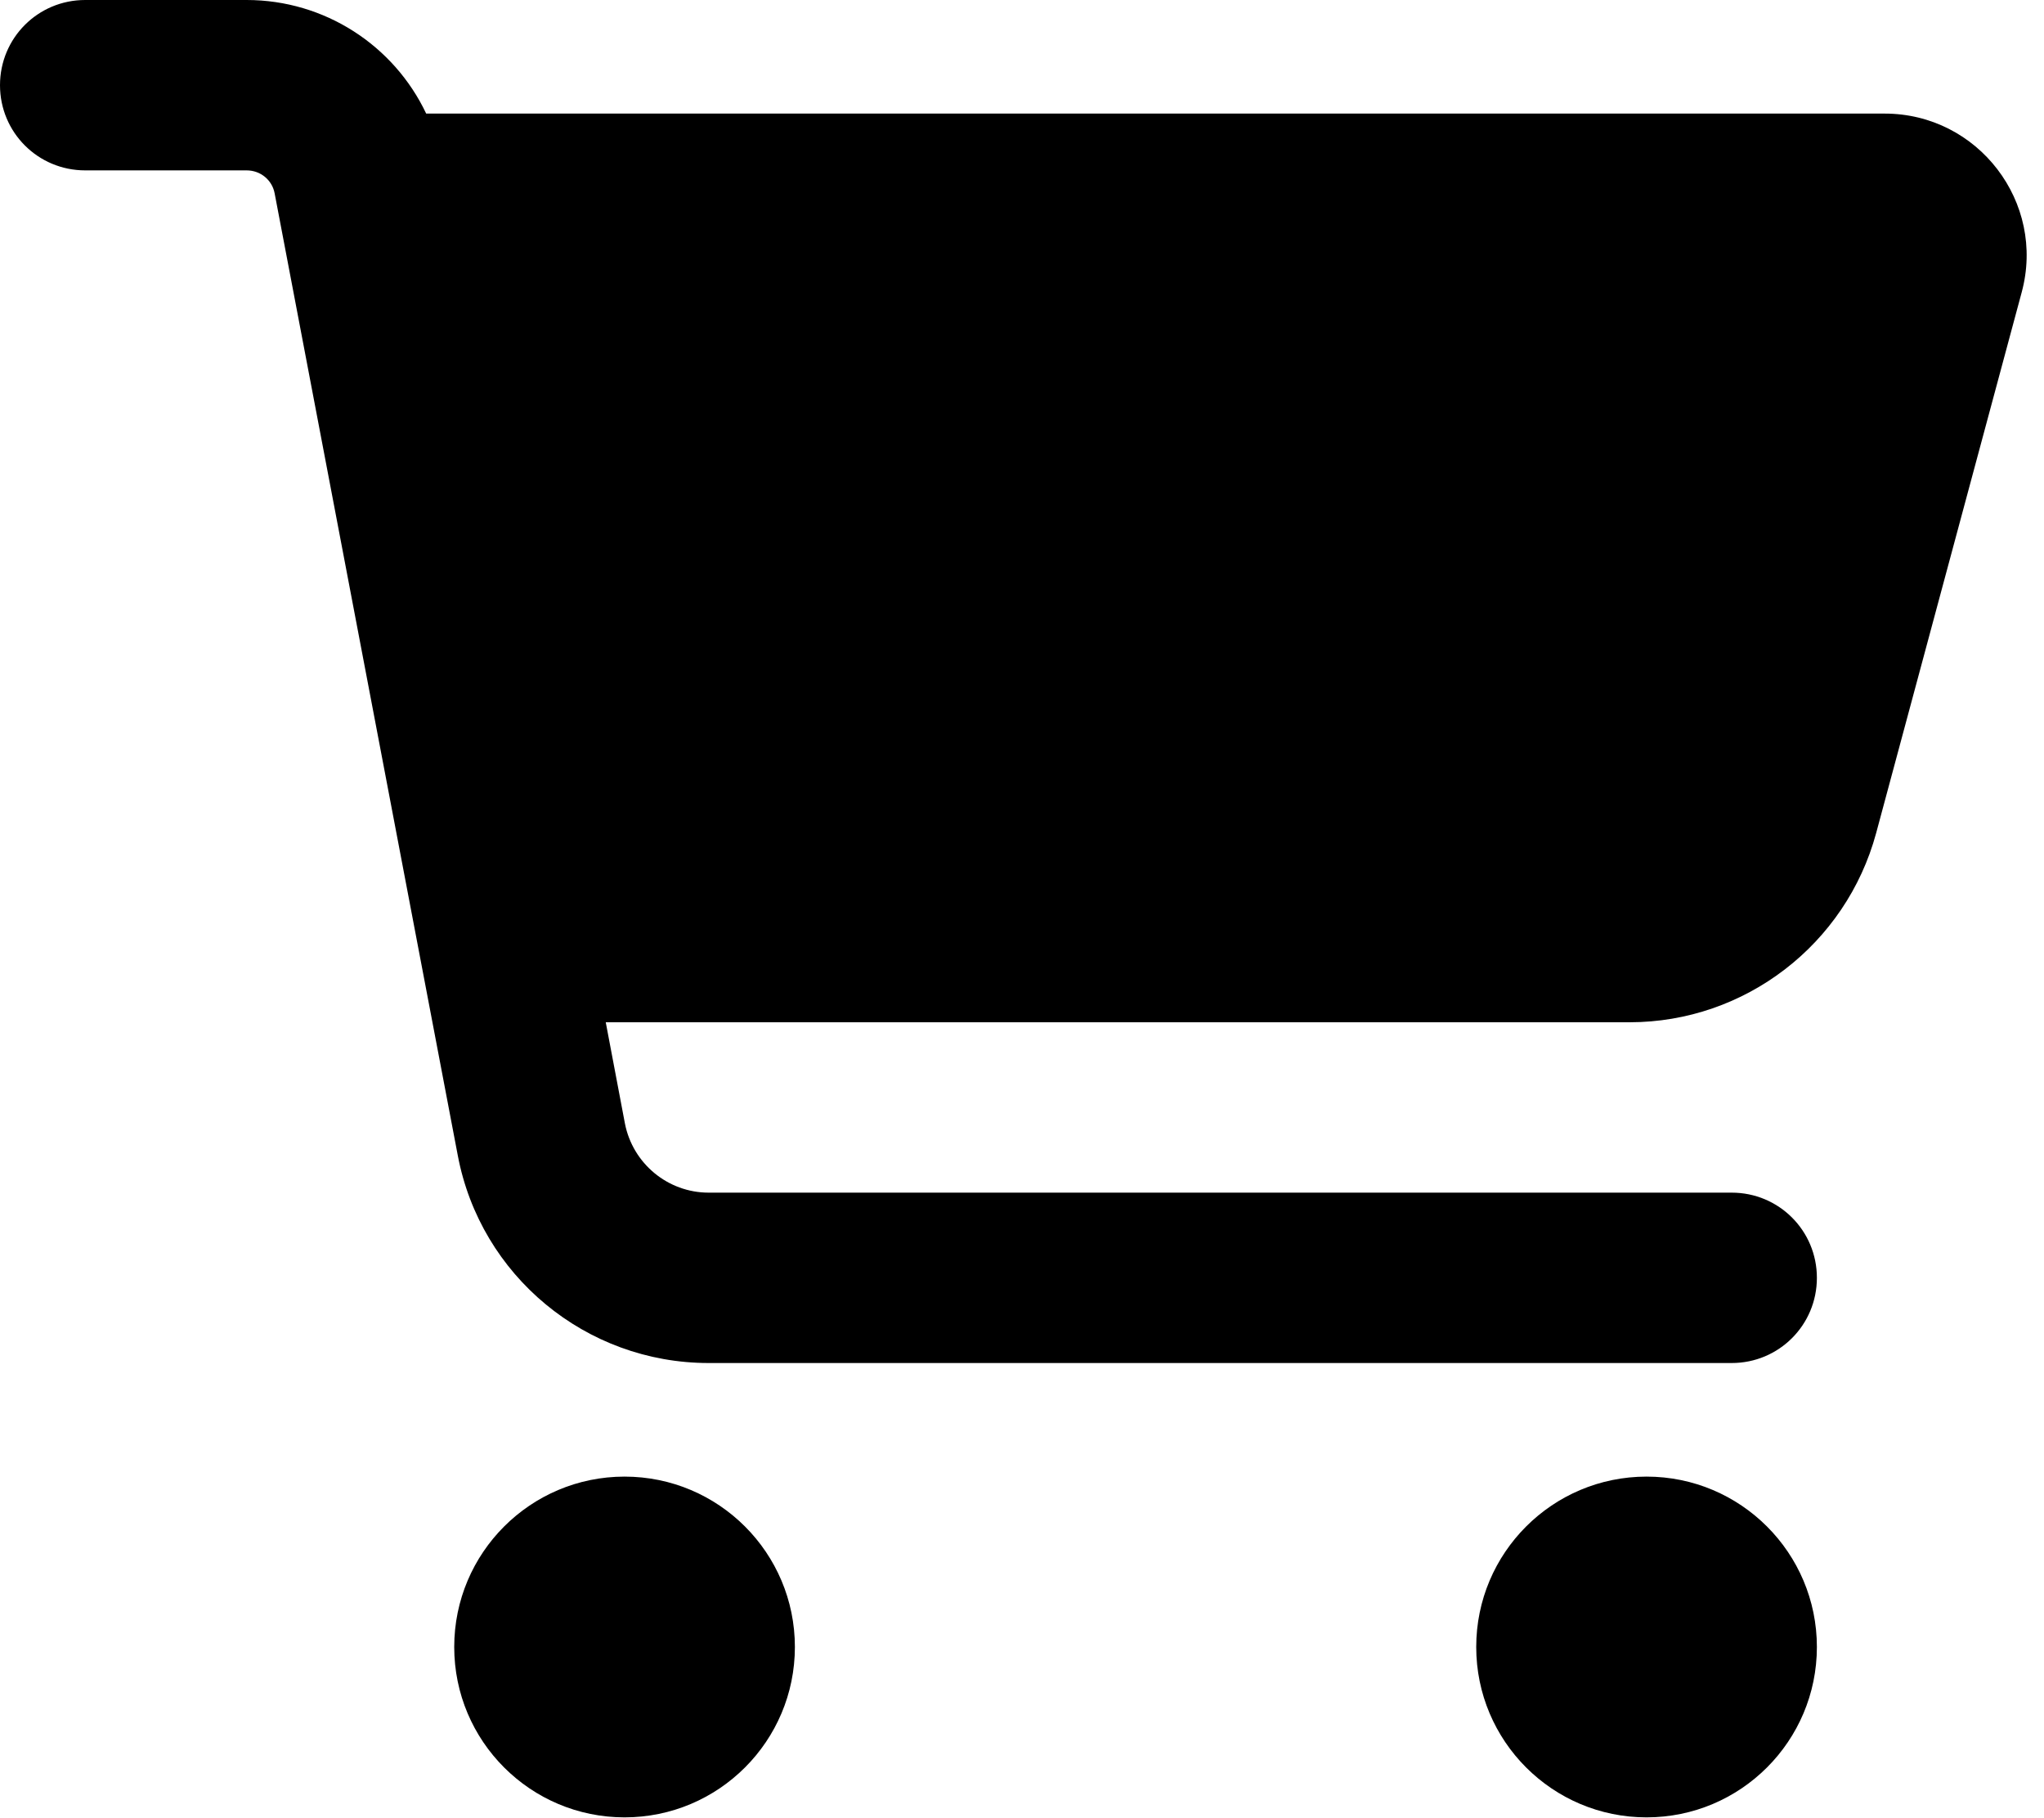
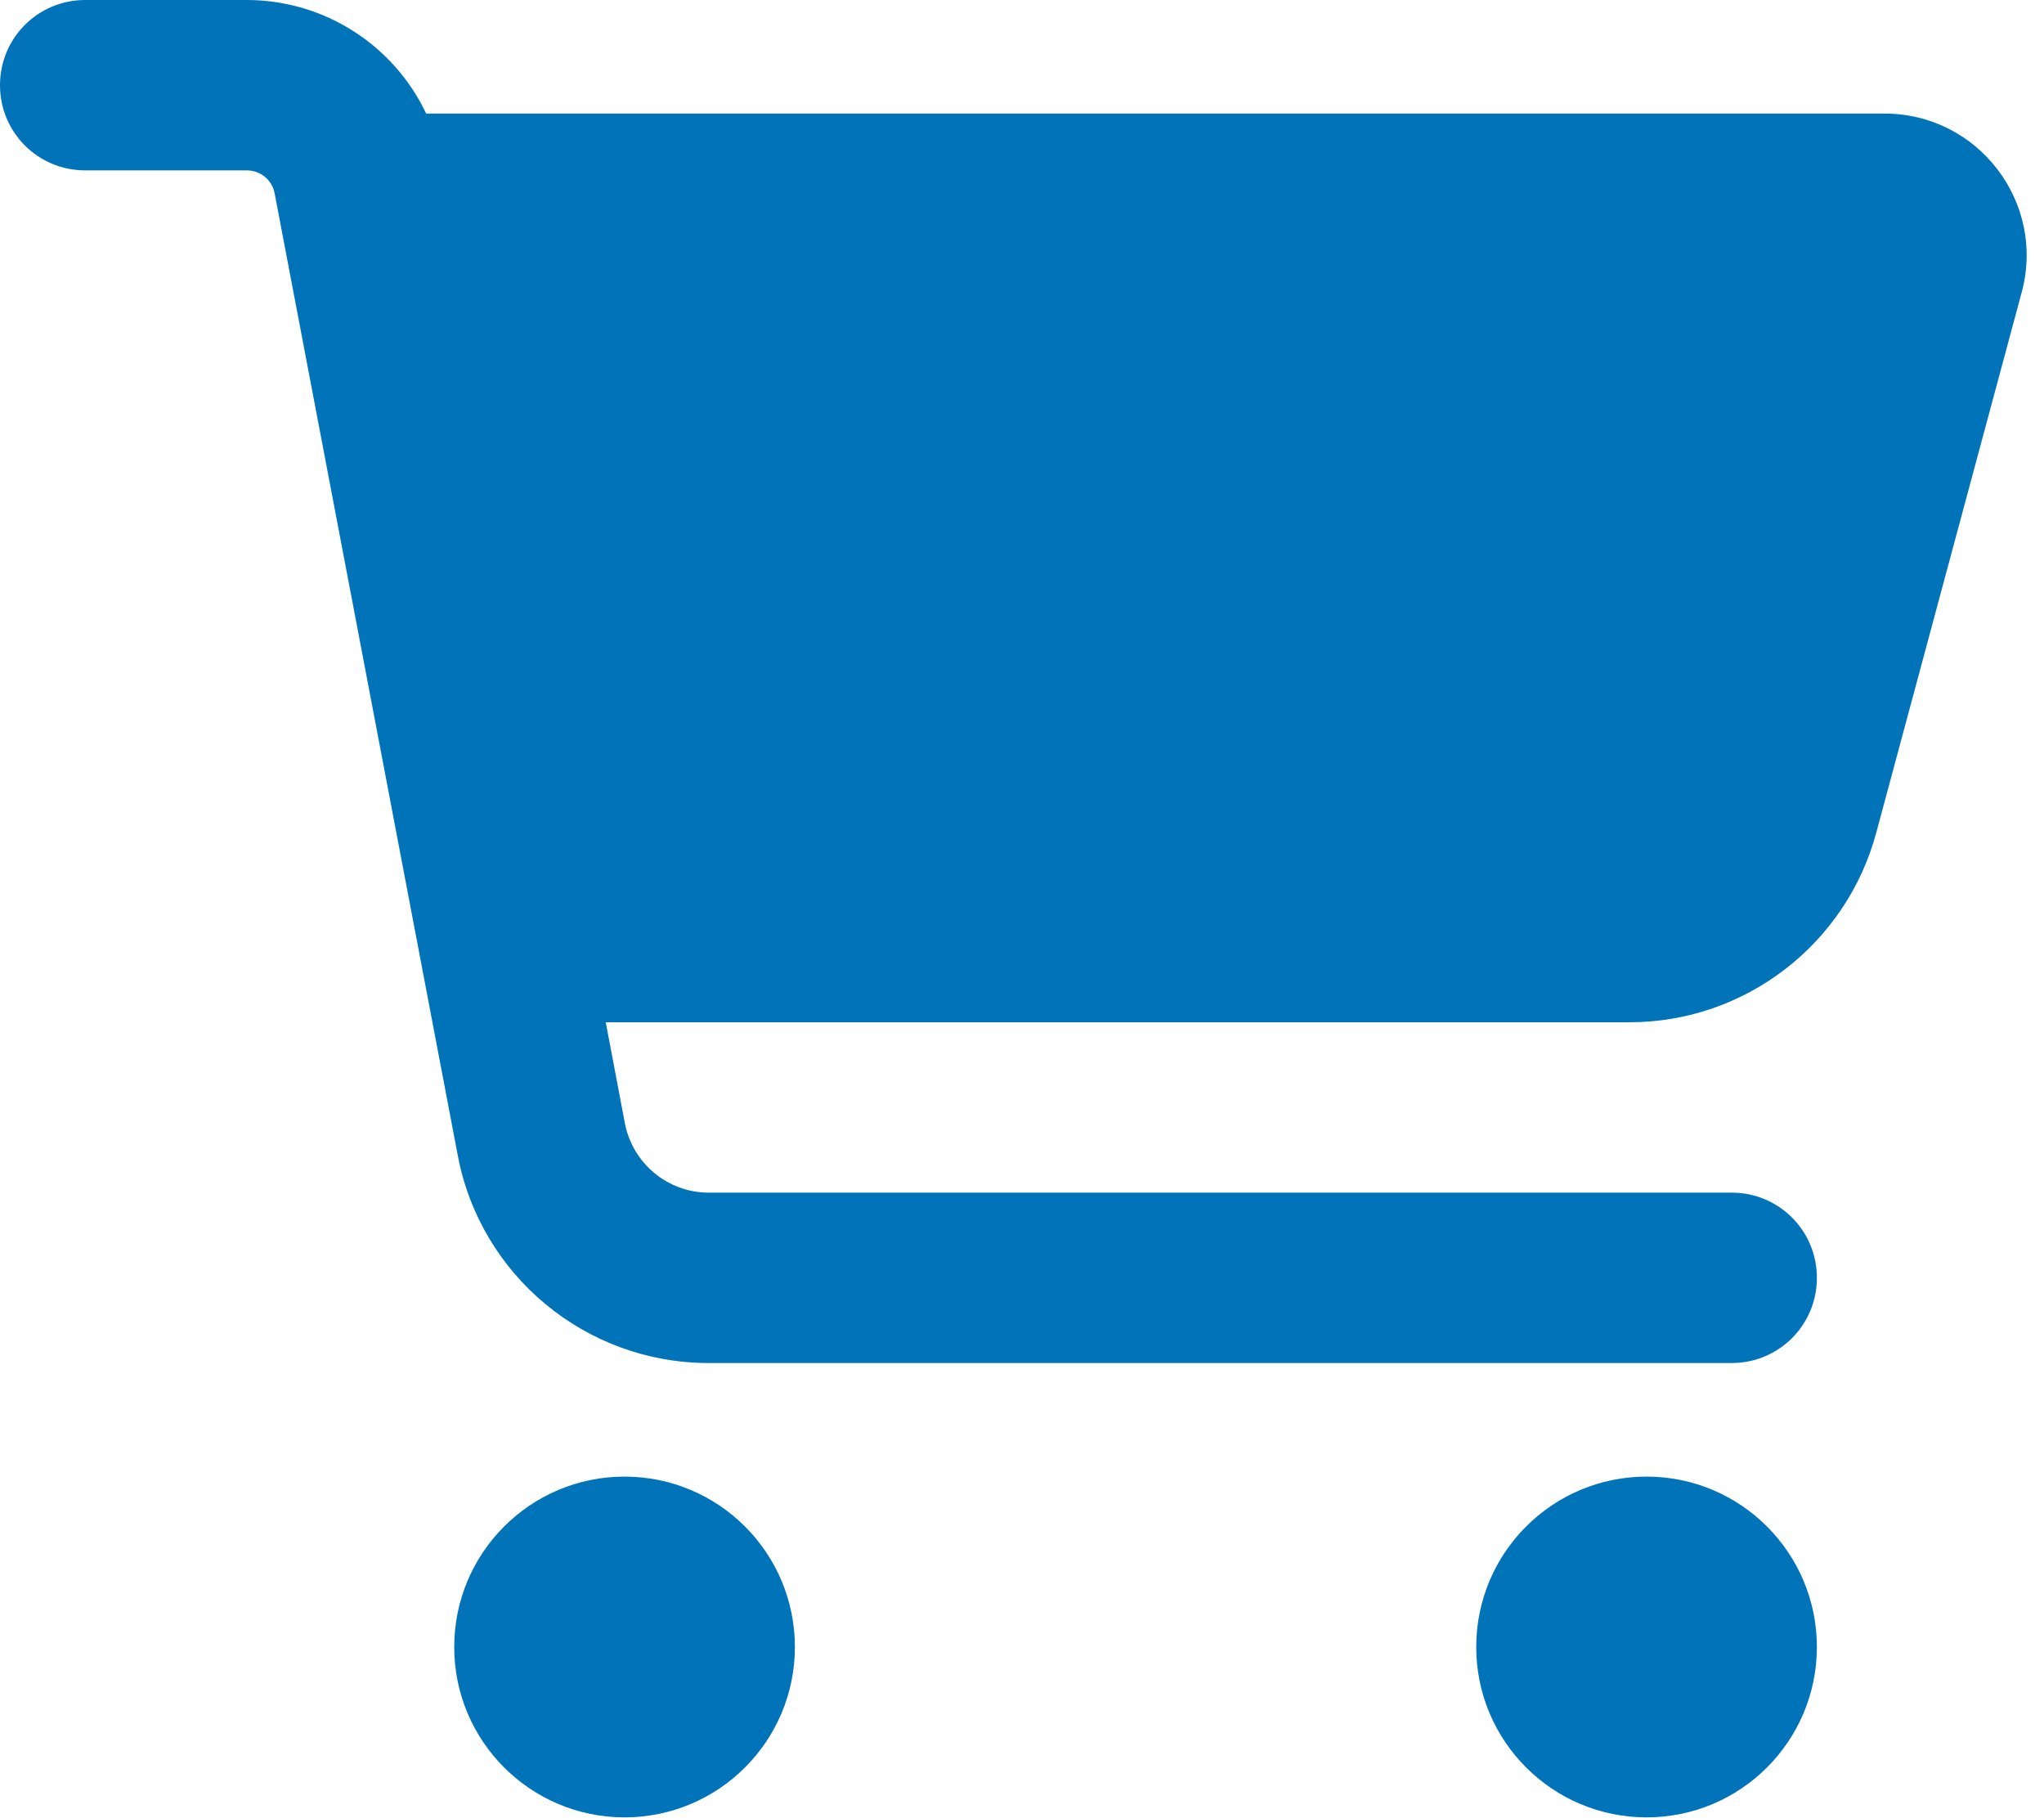
- <svg xmlns="http://www.w3.org/2000/svg" viewBox="0 0 576 512">
+ <svg xmlns="http://www.w3.org/2000/svg" fill="#0073B9" viewBox="0 0 576 512">
  <path d="M0 24C0 10.7 10.7 0 24 0L69.5 0c22 0 41.5 12.8 50.6 32l411 0c26.3 0 45.5 25 38.6 50.4l-41 152.3c-8.5 31.4-37 53.3-69.5 53.3l-288.5 0 5.4 28.5c2.2 11.3 12.1 19.5 23.6 19.5L488 336c13.3 0 24 10.7 24 24s-10.7 24-24 24l-288.3 0c-34.6 0-64.3-24.6-70.7-58.5L77.4 54.5c-.7-3.8-4-6.5-7.9-6.5L24 48C10.7 48 0 37.3 0 24zM128 464a48 48 0 1 1 96 0 48 48 0 1 1 -96 0zm336-48a48 48 0 1 1 0 96 48 48 0 1 1 0-96z" />
</svg>
